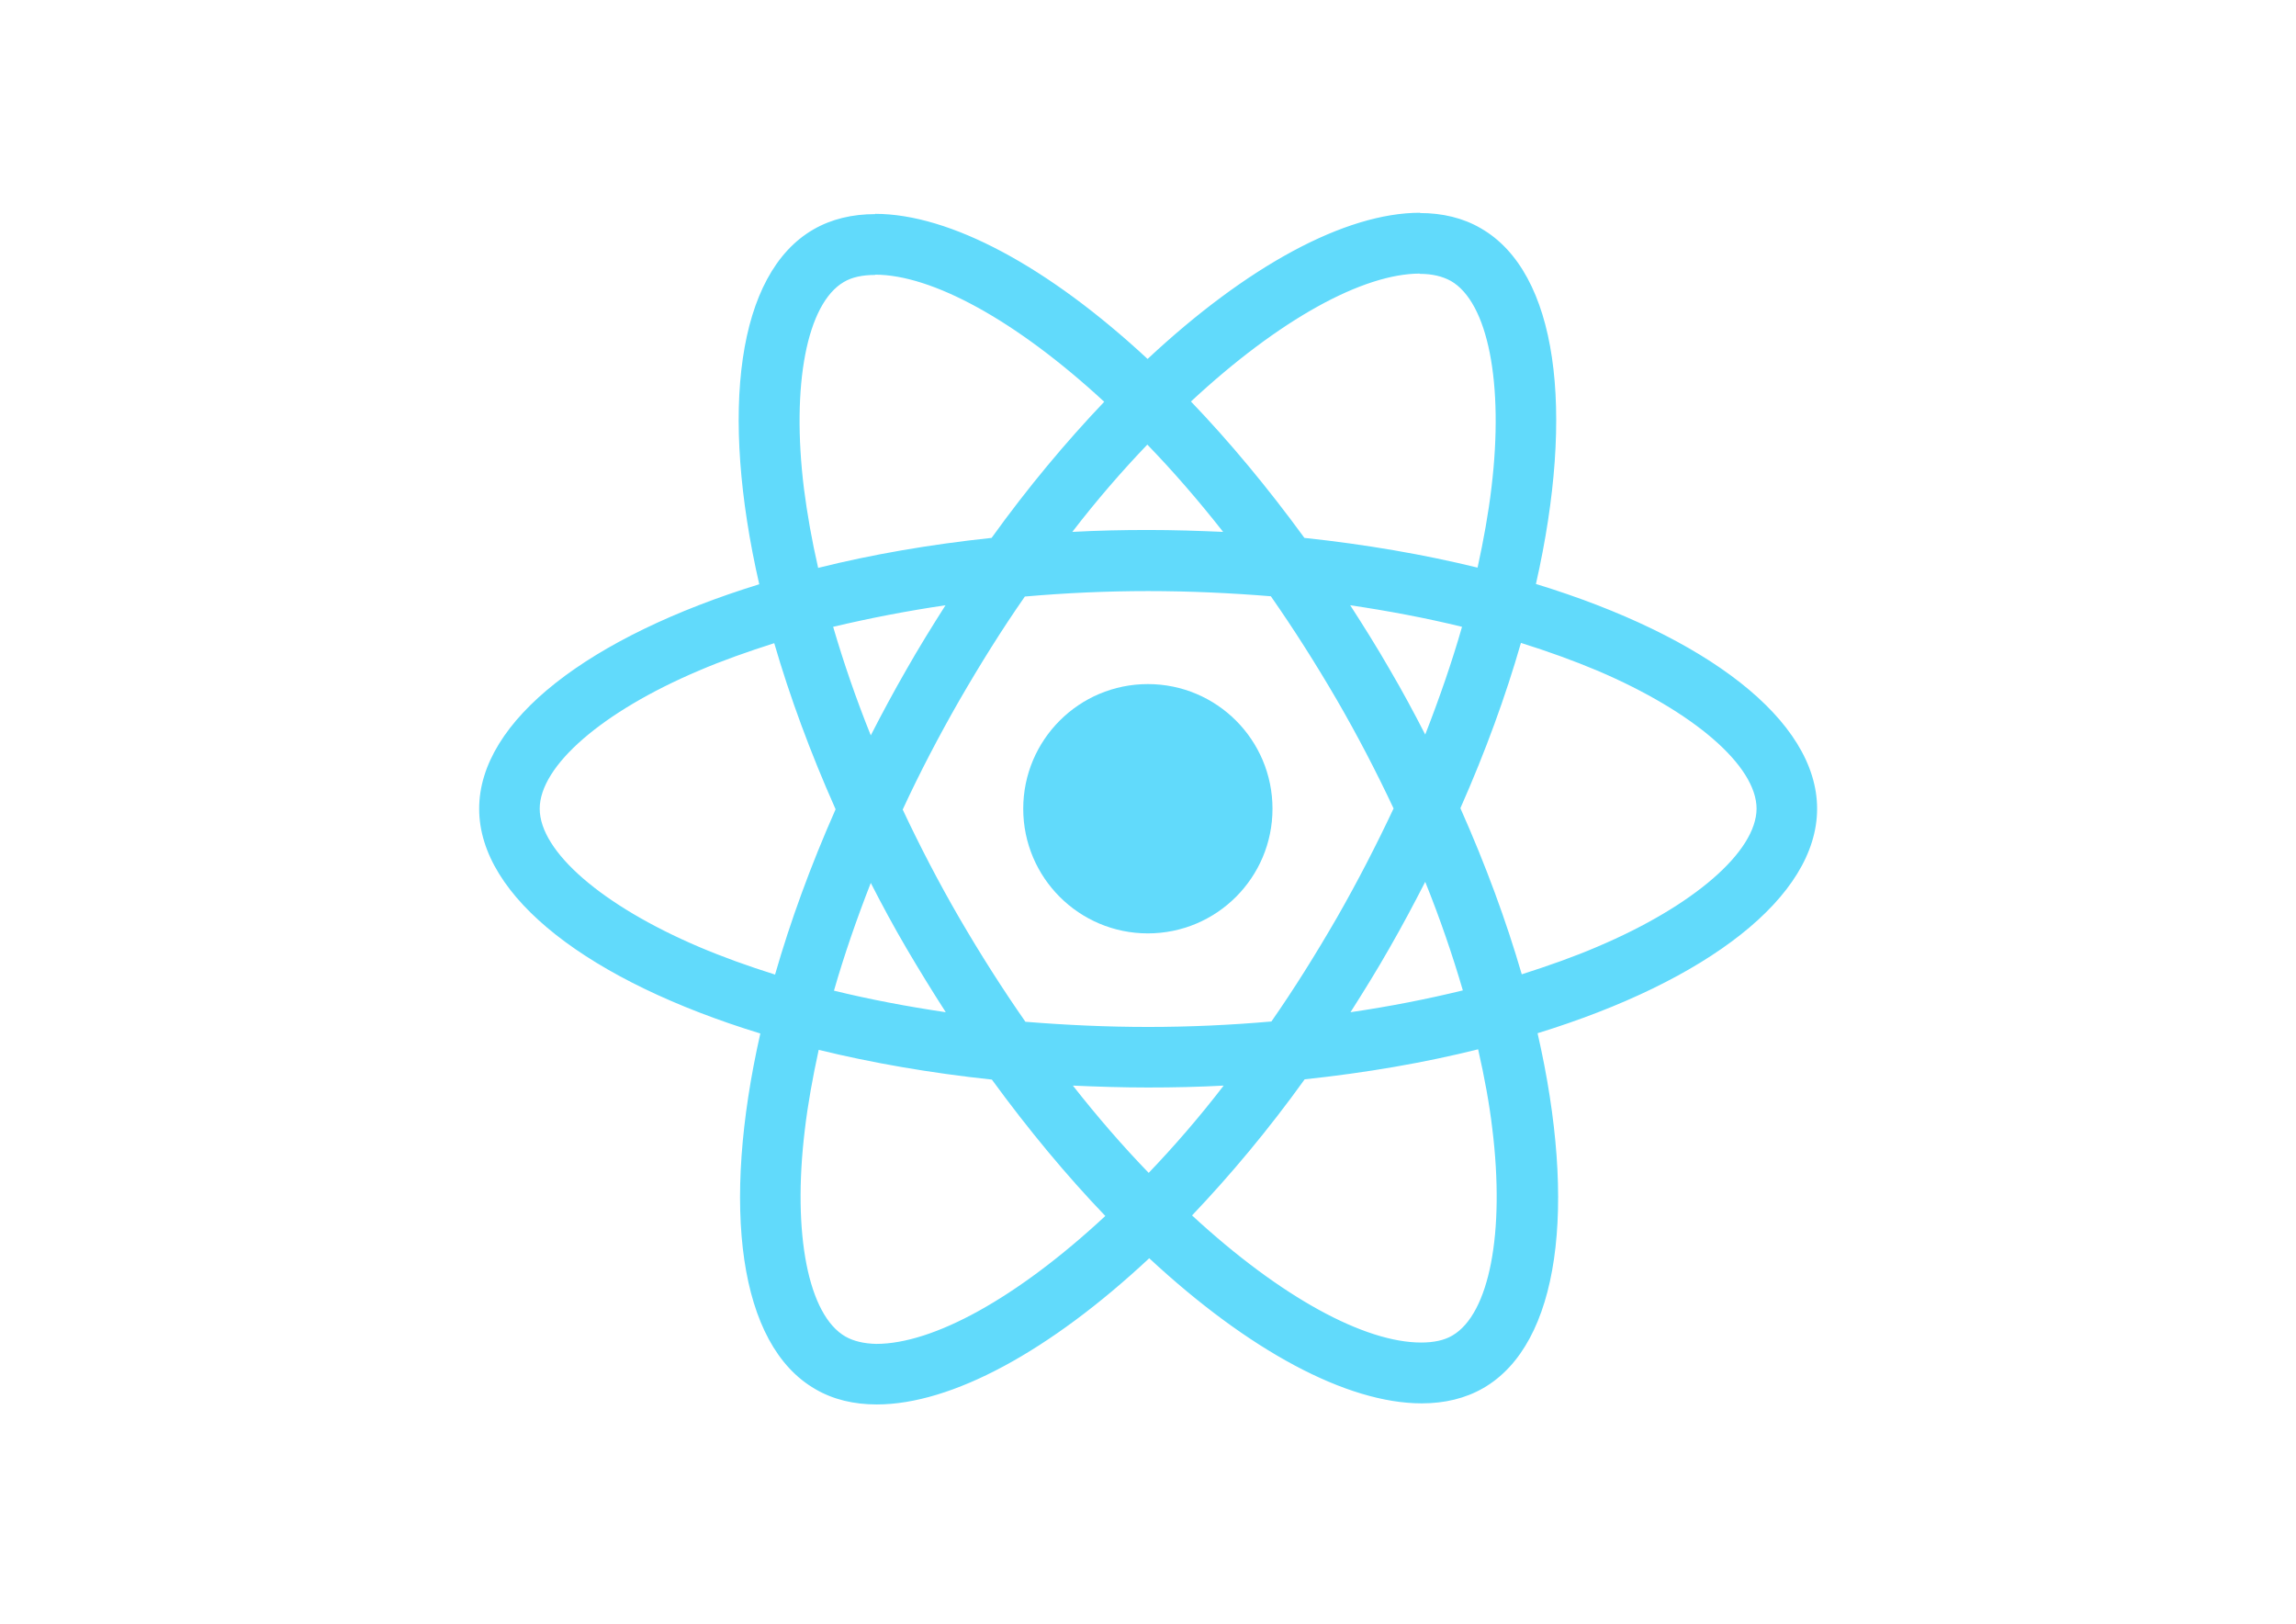
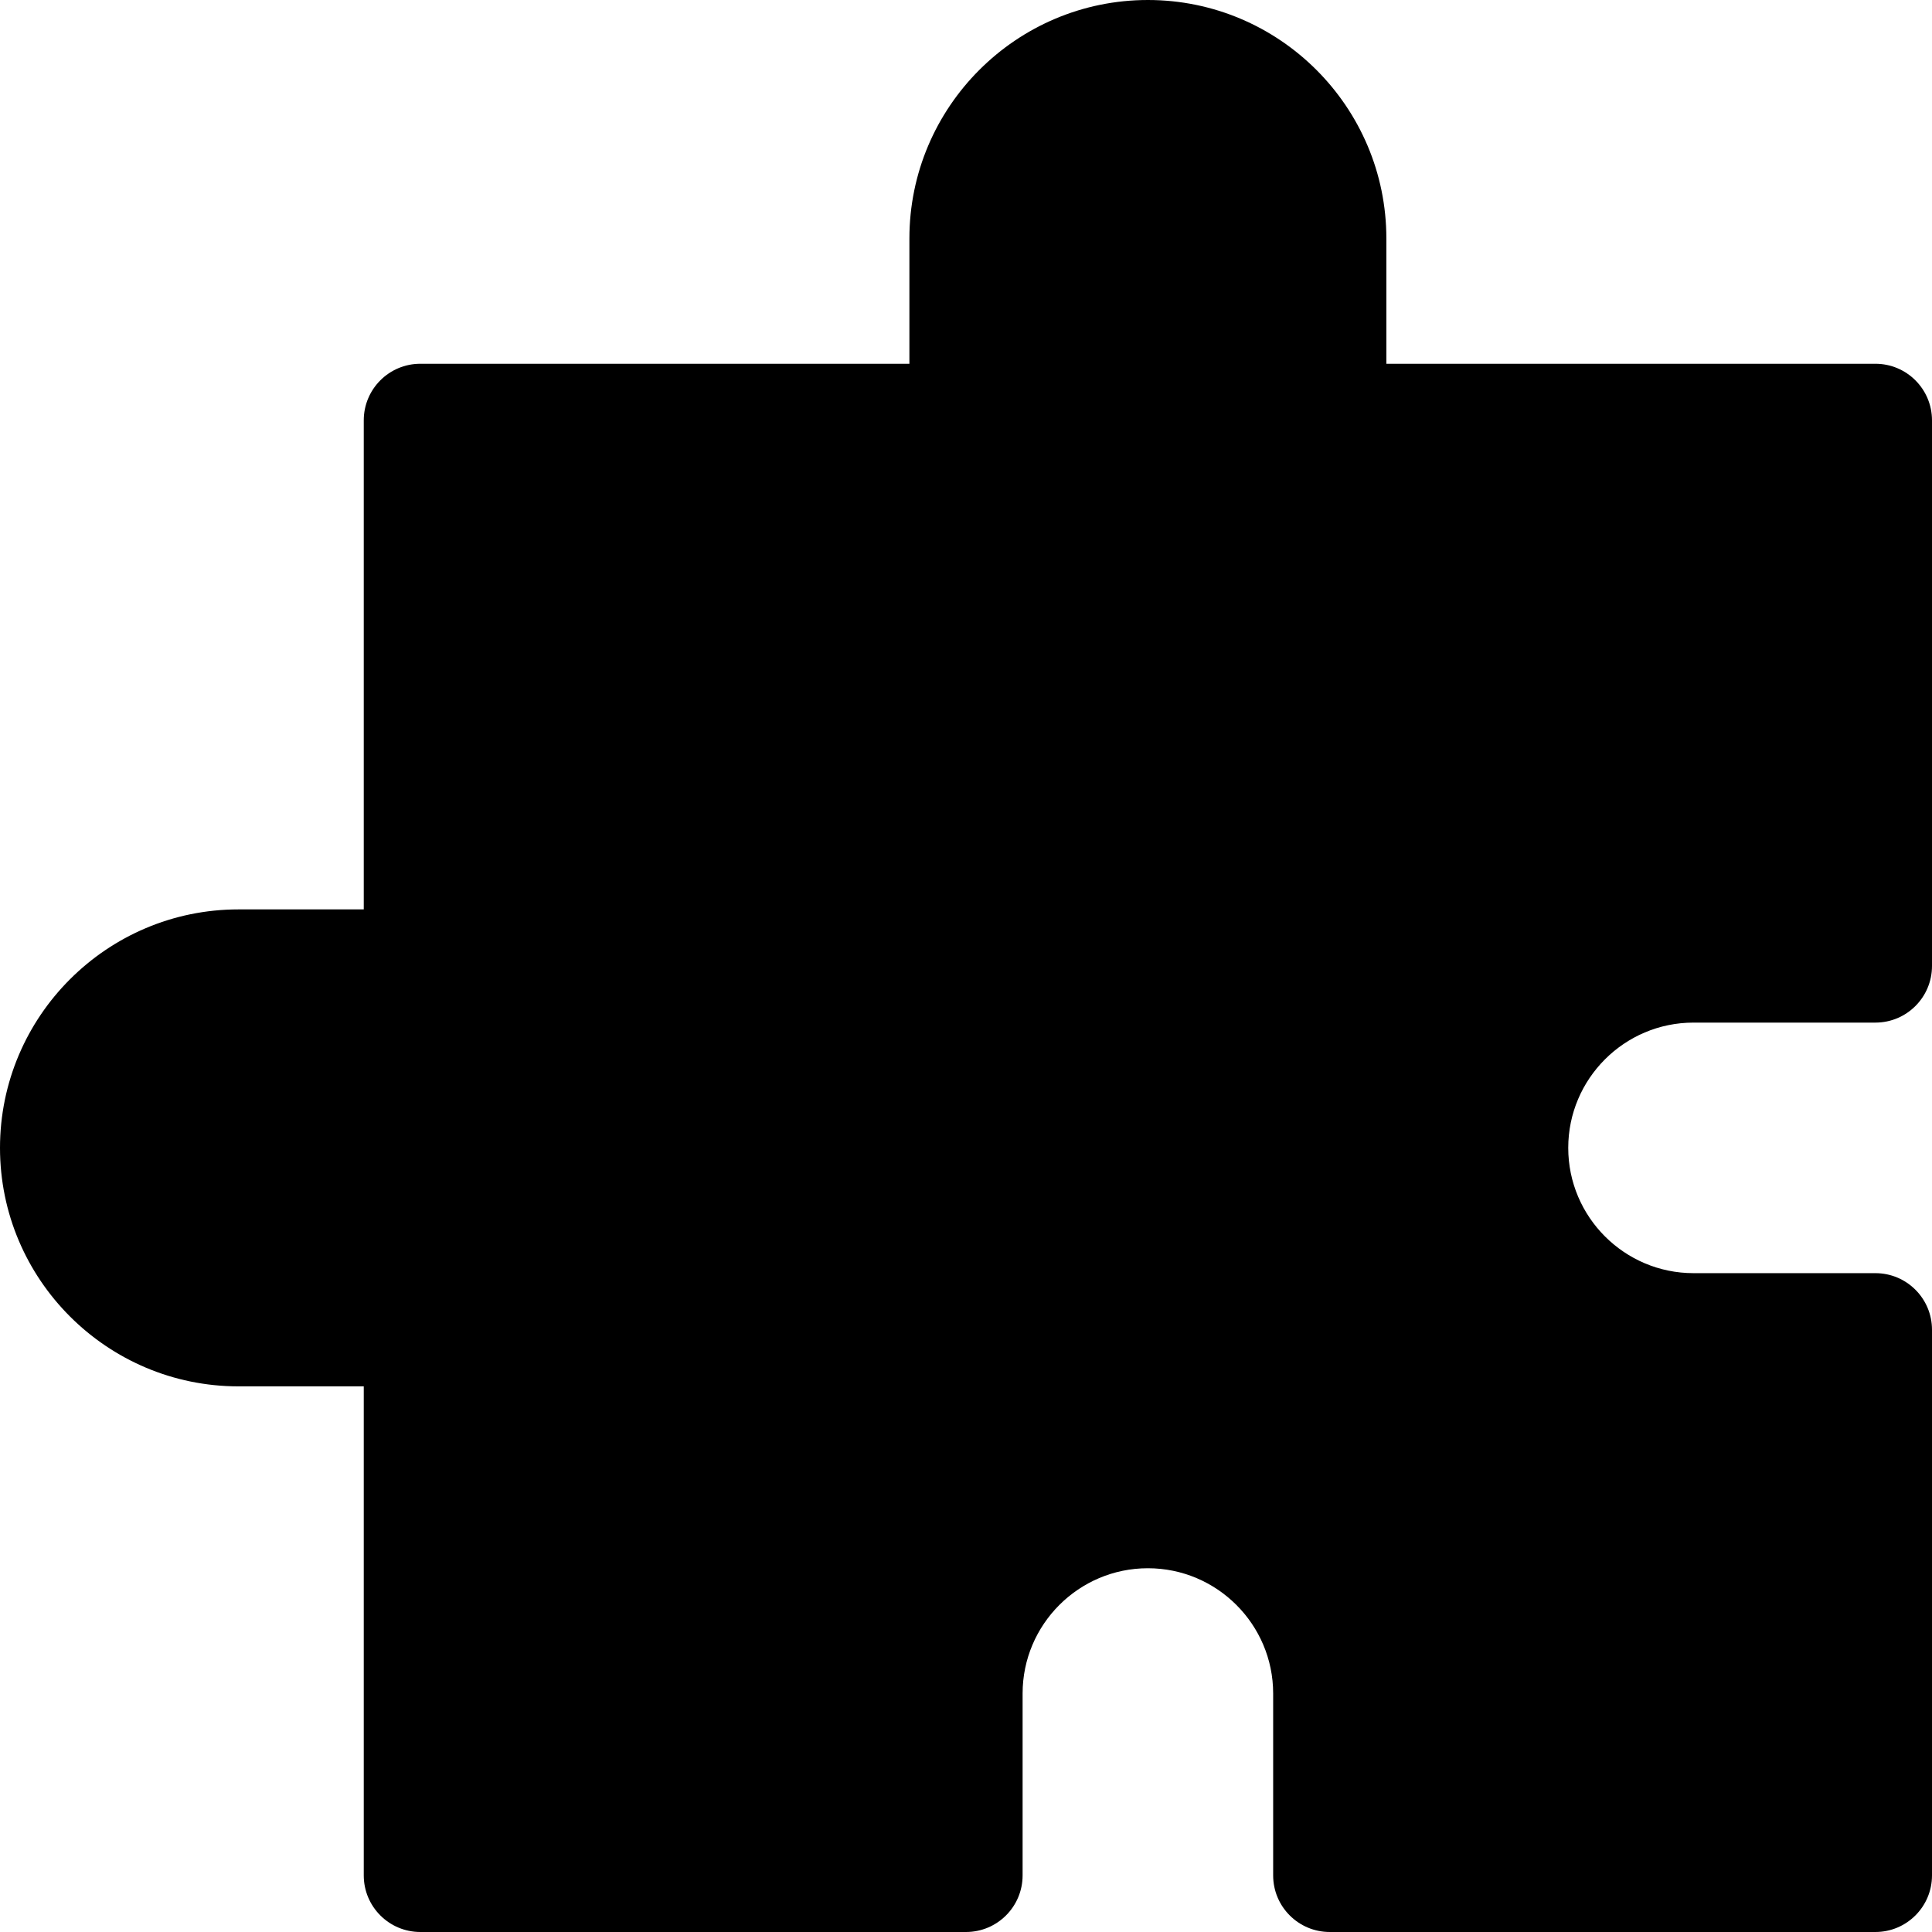
- <svg xmlns="http://www.w3.org/2000/svg" viewBox="0 0 841.9 595.3">
-   <g fill="#61DAFB">
-     <path d="M666.3 296.5c0-32.5-40.7-63.3-103.1-82.4 14.4-63.6 8-114.2-20.2-130.4-6.5-3.8-14.1-5.6-22.4-5.6v22.3c4.6 0 8.3.9 11.4 2.6 13.6 7.8 19.5 37.5 14.9 75.7-1.1 9.4-2.9 19.3-5.1 29.4-19.6-4.8-41-8.5-63.5-10.9-13.5-18.5-27.5-35.3-41.6-50 32.6-30.3 63.2-46.9 84-46.9V78c-27.5 0-63.5 19.6-99.9 53.6-36.4-33.8-72.4-53.2-99.9-53.2v22.3c20.7 0 51.4 16.5 84 46.6-14 14.7-28 31.4-41.3 49.9-22.6 2.4-44 6.1-63.6 11-2.3-10-4-19.7-5.2-29-4.7-38.2 1.1-67.9 14.6-75.8 3-1.8 6.9-2.6 11.5-2.6V78.5c-8.4 0-16 1.8-22.6 5.6-28.1 16.2-34.4 66.7-19.9 130.1-62.2 19.2-102.7 49.9-102.7 82.3 0 32.5 40.7 63.3 103.1 82.4-14.4 63.6-8 114.2 20.2 130.4 6.5 3.8 14.1 5.6 22.5 5.6 27.5 0 63.5-19.6 99.9-53.6 36.4 33.8 72.4 53.2 99.9 53.2 8.4 0 16-1.8 22.6-5.6 28.1-16.2 34.4-66.7 19.9-130.1 62-19.1 102.5-49.9 102.5-82.3zm-130.2-66.7c-3.7 12.9-8.3 26.2-13.5 39.5-4.1-8-8.4-16-13.1-24-4.6-8-9.5-15.8-14.4-23.4 14.2 2.1 27.9 4.7 41 7.9zm-45.8 106.5c-7.8 13.5-15.8 26.3-24.1 38.2-14.9 1.3-30 2-45.2 2-15.1 0-30.2-.7-45-1.9-8.3-11.9-16.4-24.6-24.2-38-7.6-13.1-14.5-26.4-20.8-39.8 6.2-13.4 13.2-26.8 20.7-39.9 7.8-13.5 15.8-26.3 24.1-38.2 14.9-1.3 30-2 45.2-2 15.1 0 30.2.7 45 1.9 8.3 11.9 16.4 24.6 24.2 38 7.6 13.1 14.5 26.4 20.8 39.8-6.3 13.4-13.2 26.8-20.7 39.9zm32.3-13c5.4 13.4 10 26.8 13.8 39.8-13.1 3.2-26.9 5.9-41.2 8 4.9-7.7 9.8-15.6 14.4-23.7 4.6-8 8.9-16.1 13-24.1zM421.2 430c-9.3-9.6-18.6-20.3-27.8-32 9 .4 18.2.7 27.5.7 9.4 0 18.7-.2 27.8-.7-9 11.7-18.3 22.4-27.5 32zm-74.4-58.9c-14.2-2.1-27.9-4.7-41-7.9 3.7-12.9 8.3-26.2 13.5-39.5 4.1 8 8.4 16 13.1 24 4.7 8 9.5 15.8 14.4 23.4zM420.7 163c9.3 9.6 18.6 20.3 27.8 32-9-.4-18.2-.7-27.5-.7-9.4 0-18.7.2-27.8.7 9-11.7 18.3-22.4 27.5-32zm-74 58.9c-4.9 7.7-9.8 15.6-14.4 23.7-4.6 8-8.9 16-13 24-5.4-13.4-10-26.8-13.8-39.8 13.1-3.1 26.9-5.8 41.2-7.9zm-90.5 125.2c-35.4-15.1-58.3-34.9-58.3-50.6 0-15.7 22.9-35.6 58.3-50.6 8.6-3.7 18-7 27.7-10.1 5.7 19.6 13.2 40 22.5 60.9-9.2 20.8-16.6 41.1-22.2 60.6-9.9-3.1-19.3-6.5-28-10.2zM310 490c-13.6-7.8-19.5-37.5-14.9-75.7 1.1-9.4 2.9-19.3 5.1-29.4 19.6 4.8 41 8.5 63.5 10.9 13.5 18.5 27.5 35.3 41.6 50-32.6 30.3-63.2 46.9-84 46.9-4.5-.1-8.3-1-11.3-2.7zm237.2-76.2c4.7 38.2-1.1 67.9-14.6 75.8-3 1.8-6.9 2.6-11.5 2.6-20.7 0-51.4-16.5-84-46.6 14-14.7 28-31.4 41.3-49.9 22.6-2.4 44-6.1 63.6-11 2.3 10.1 4.1 19.8 5.2 29.1zm38.5-66.7c-8.6 3.7-18 7-27.7 10.1-5.7-19.6-13.2-40-22.5-60.9 9.2-20.8 16.6-41.1 22.2-60.6 9.9 3.1 19.3 6.5 28.1 10.2 35.4 15.1 58.3 34.9 58.3 50.6-.1 15.7-23 35.6-58.4 50.6zM320.8 78.4z" />
-     <circle cx="420.9" cy="296.5" r="45.7" />
-     <path d="M520.5 78.1z" />
+ <svg xmlns="http://www.w3.org/2000/svg" version="1.1" id="Capa_1" x="0px" y="0px" viewBox="0 0 512 512" style="enable-background:new 0 0 512 512;" xml:space="preserve">
+   <g>
+     <g>
+       <path d="M448.801,271H497c8.284,0,15-6.716,15-15V111.4c0-8.284-6.716-15-15-15H367.4V63.2c0-34.849-28.352-63.2-63.2-63.2    S241,28.352,241,63.2v33.2H111.4c-8.284,0-15,6.716-15,15V241H63.2C28.352,241,0,269.352,0,304.2s28.352,63.2,63.2,63.2h33.2V497    c0,8.284,6.716,15,15,15H256c8.284,0,15-6.716,15-15v-48.2c0-18.307,14.894-33.2,33.2-33.2c18.306,0,33.2,14.894,33.2,33.2V497    c0,8.284,6.716,15,15,15H497c8.284,0,15-6.716,15-15V352.4c0-8.284-6.716-15-15-15h-48.199c-18.308,0-33.201-14.894-33.201-33.2    C415.6,285.894,430.493,271,448.801,271z" />
+     </g>
  </g>
+   <g>
+ </g>
+   <g>
+ </g>
+   <g>
+ </g>
+   <g>
+ </g>
+   <g>
+ </g>
+   <g>
+ </g>
+   <g>
+ </g>
+   <g>
+ </g>
+   <g>
+ </g>
+   <g>
+ </g>
+   <g>
+ </g>
+   <g>
+ </g>
+   <g>
+ </g>
+   <g>
+ </g>
+   <g>
+ </g>
</svg>
